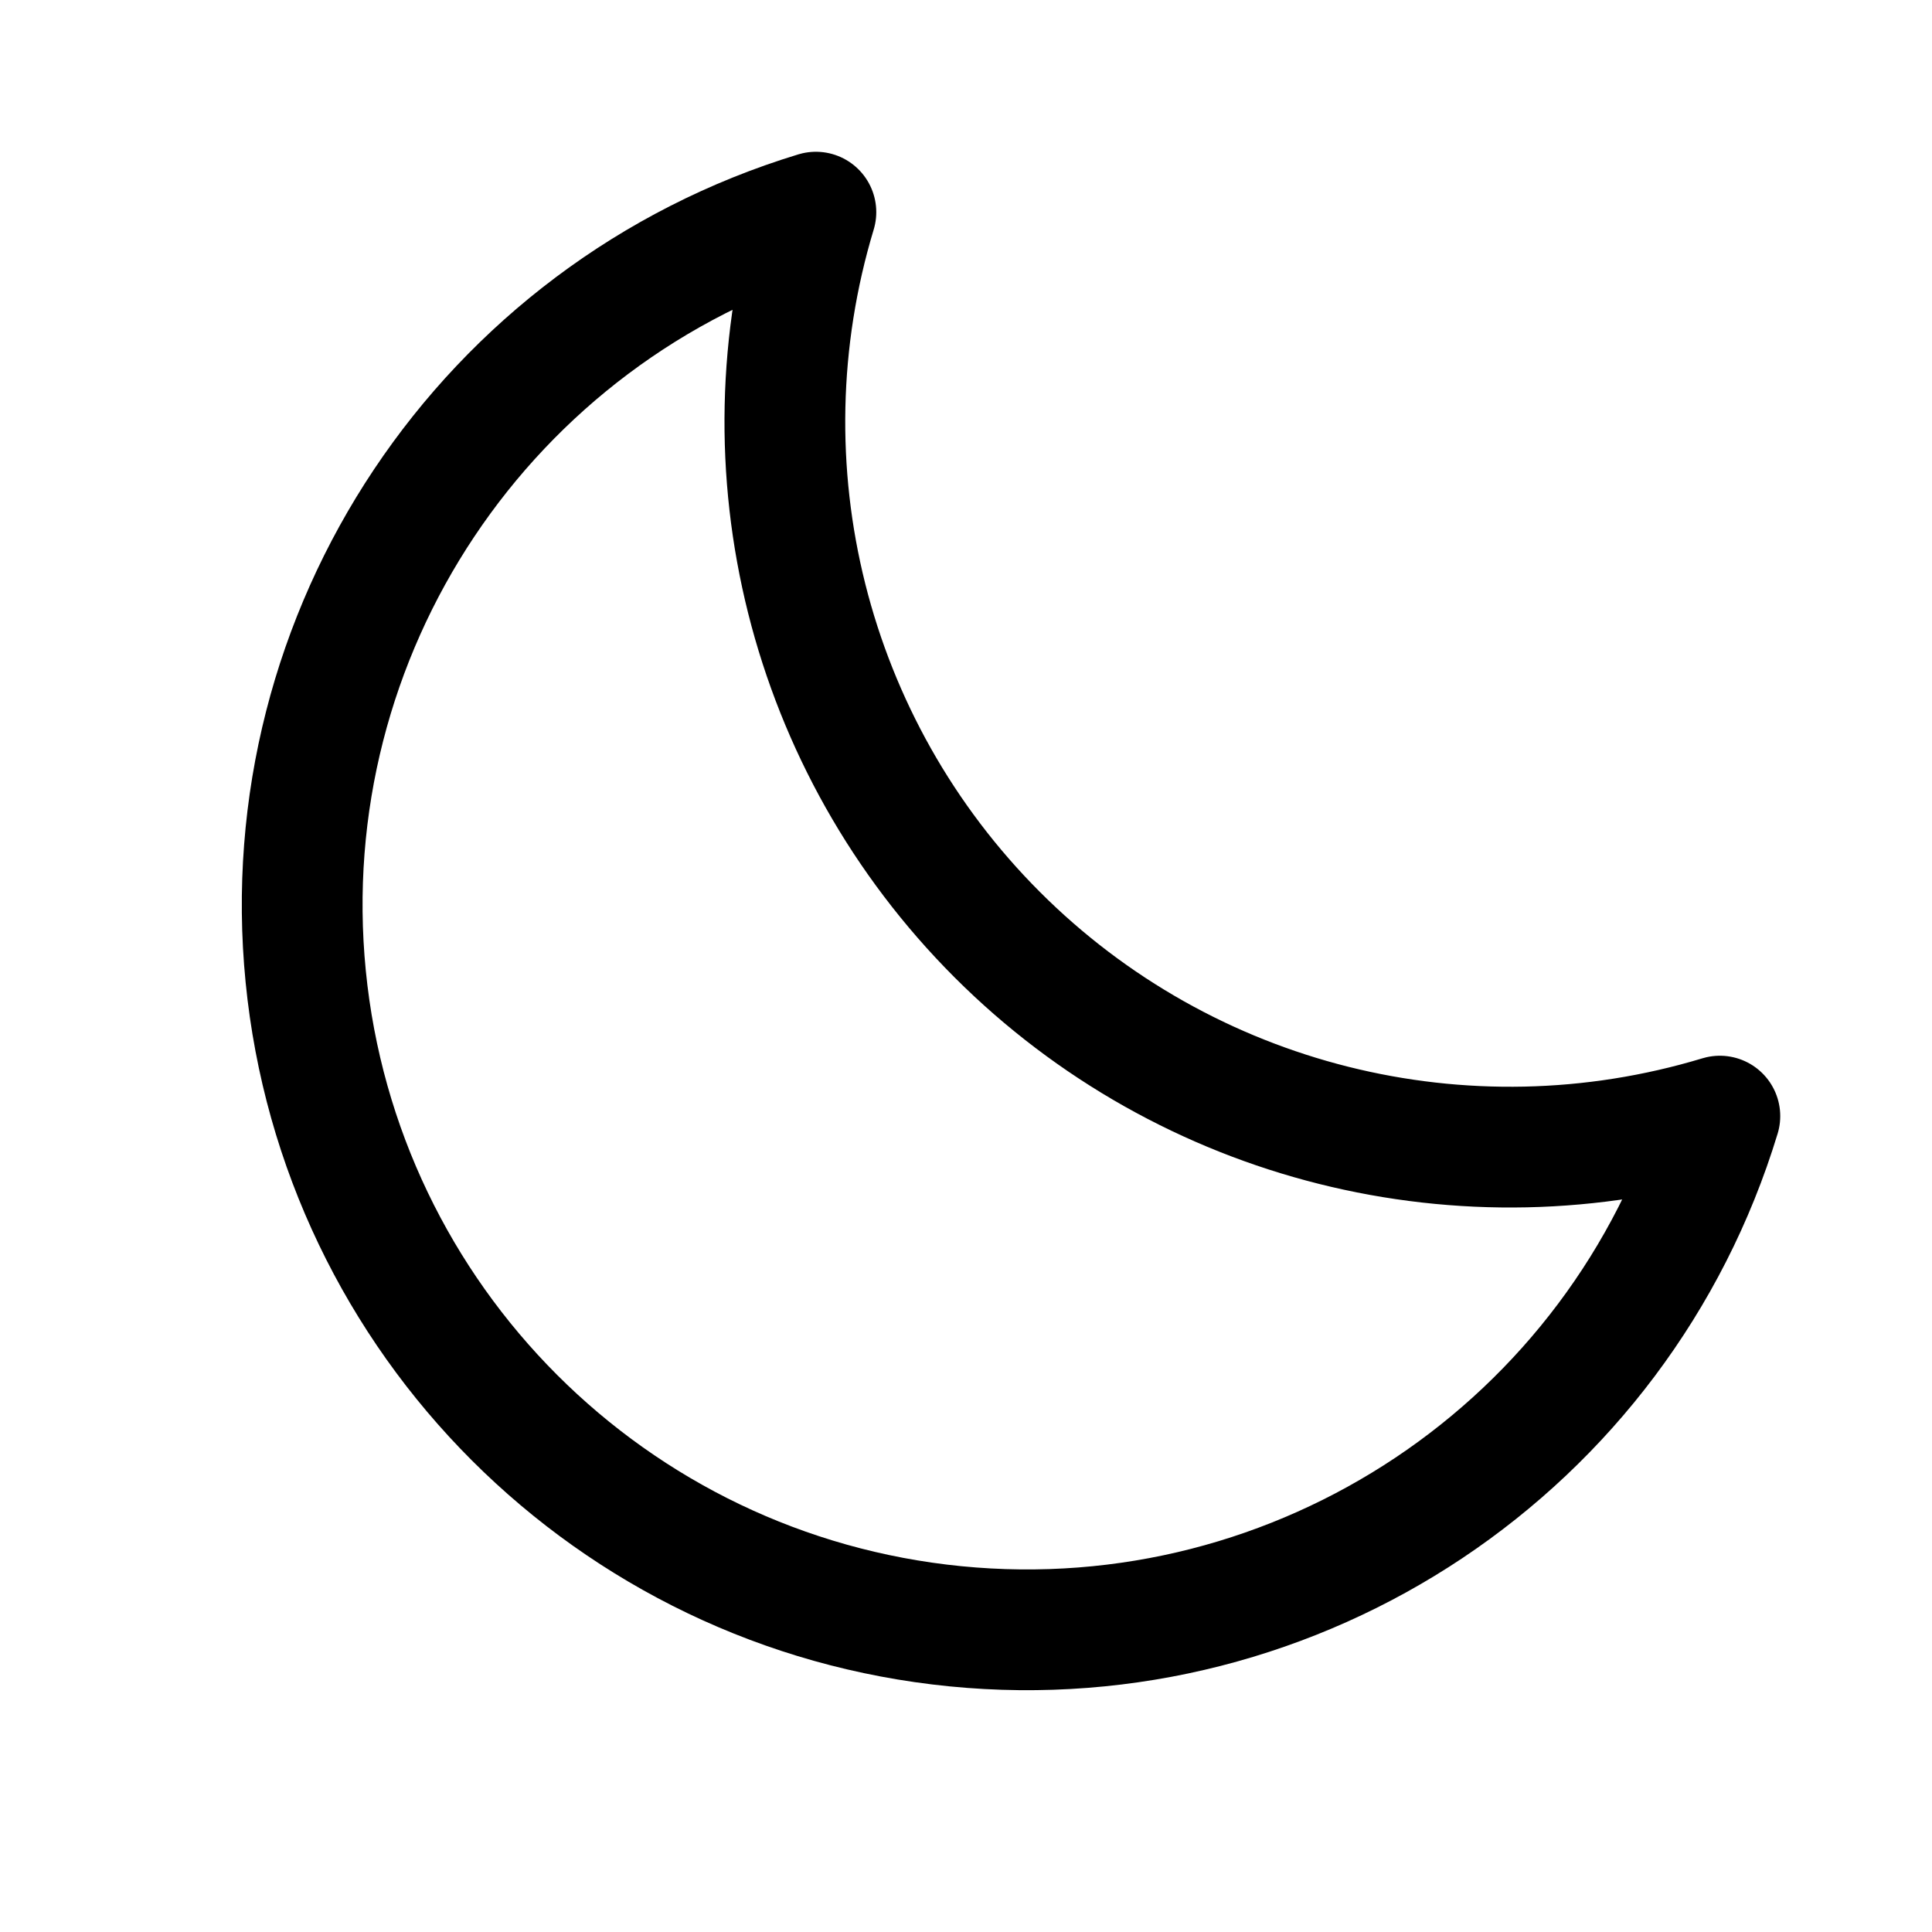
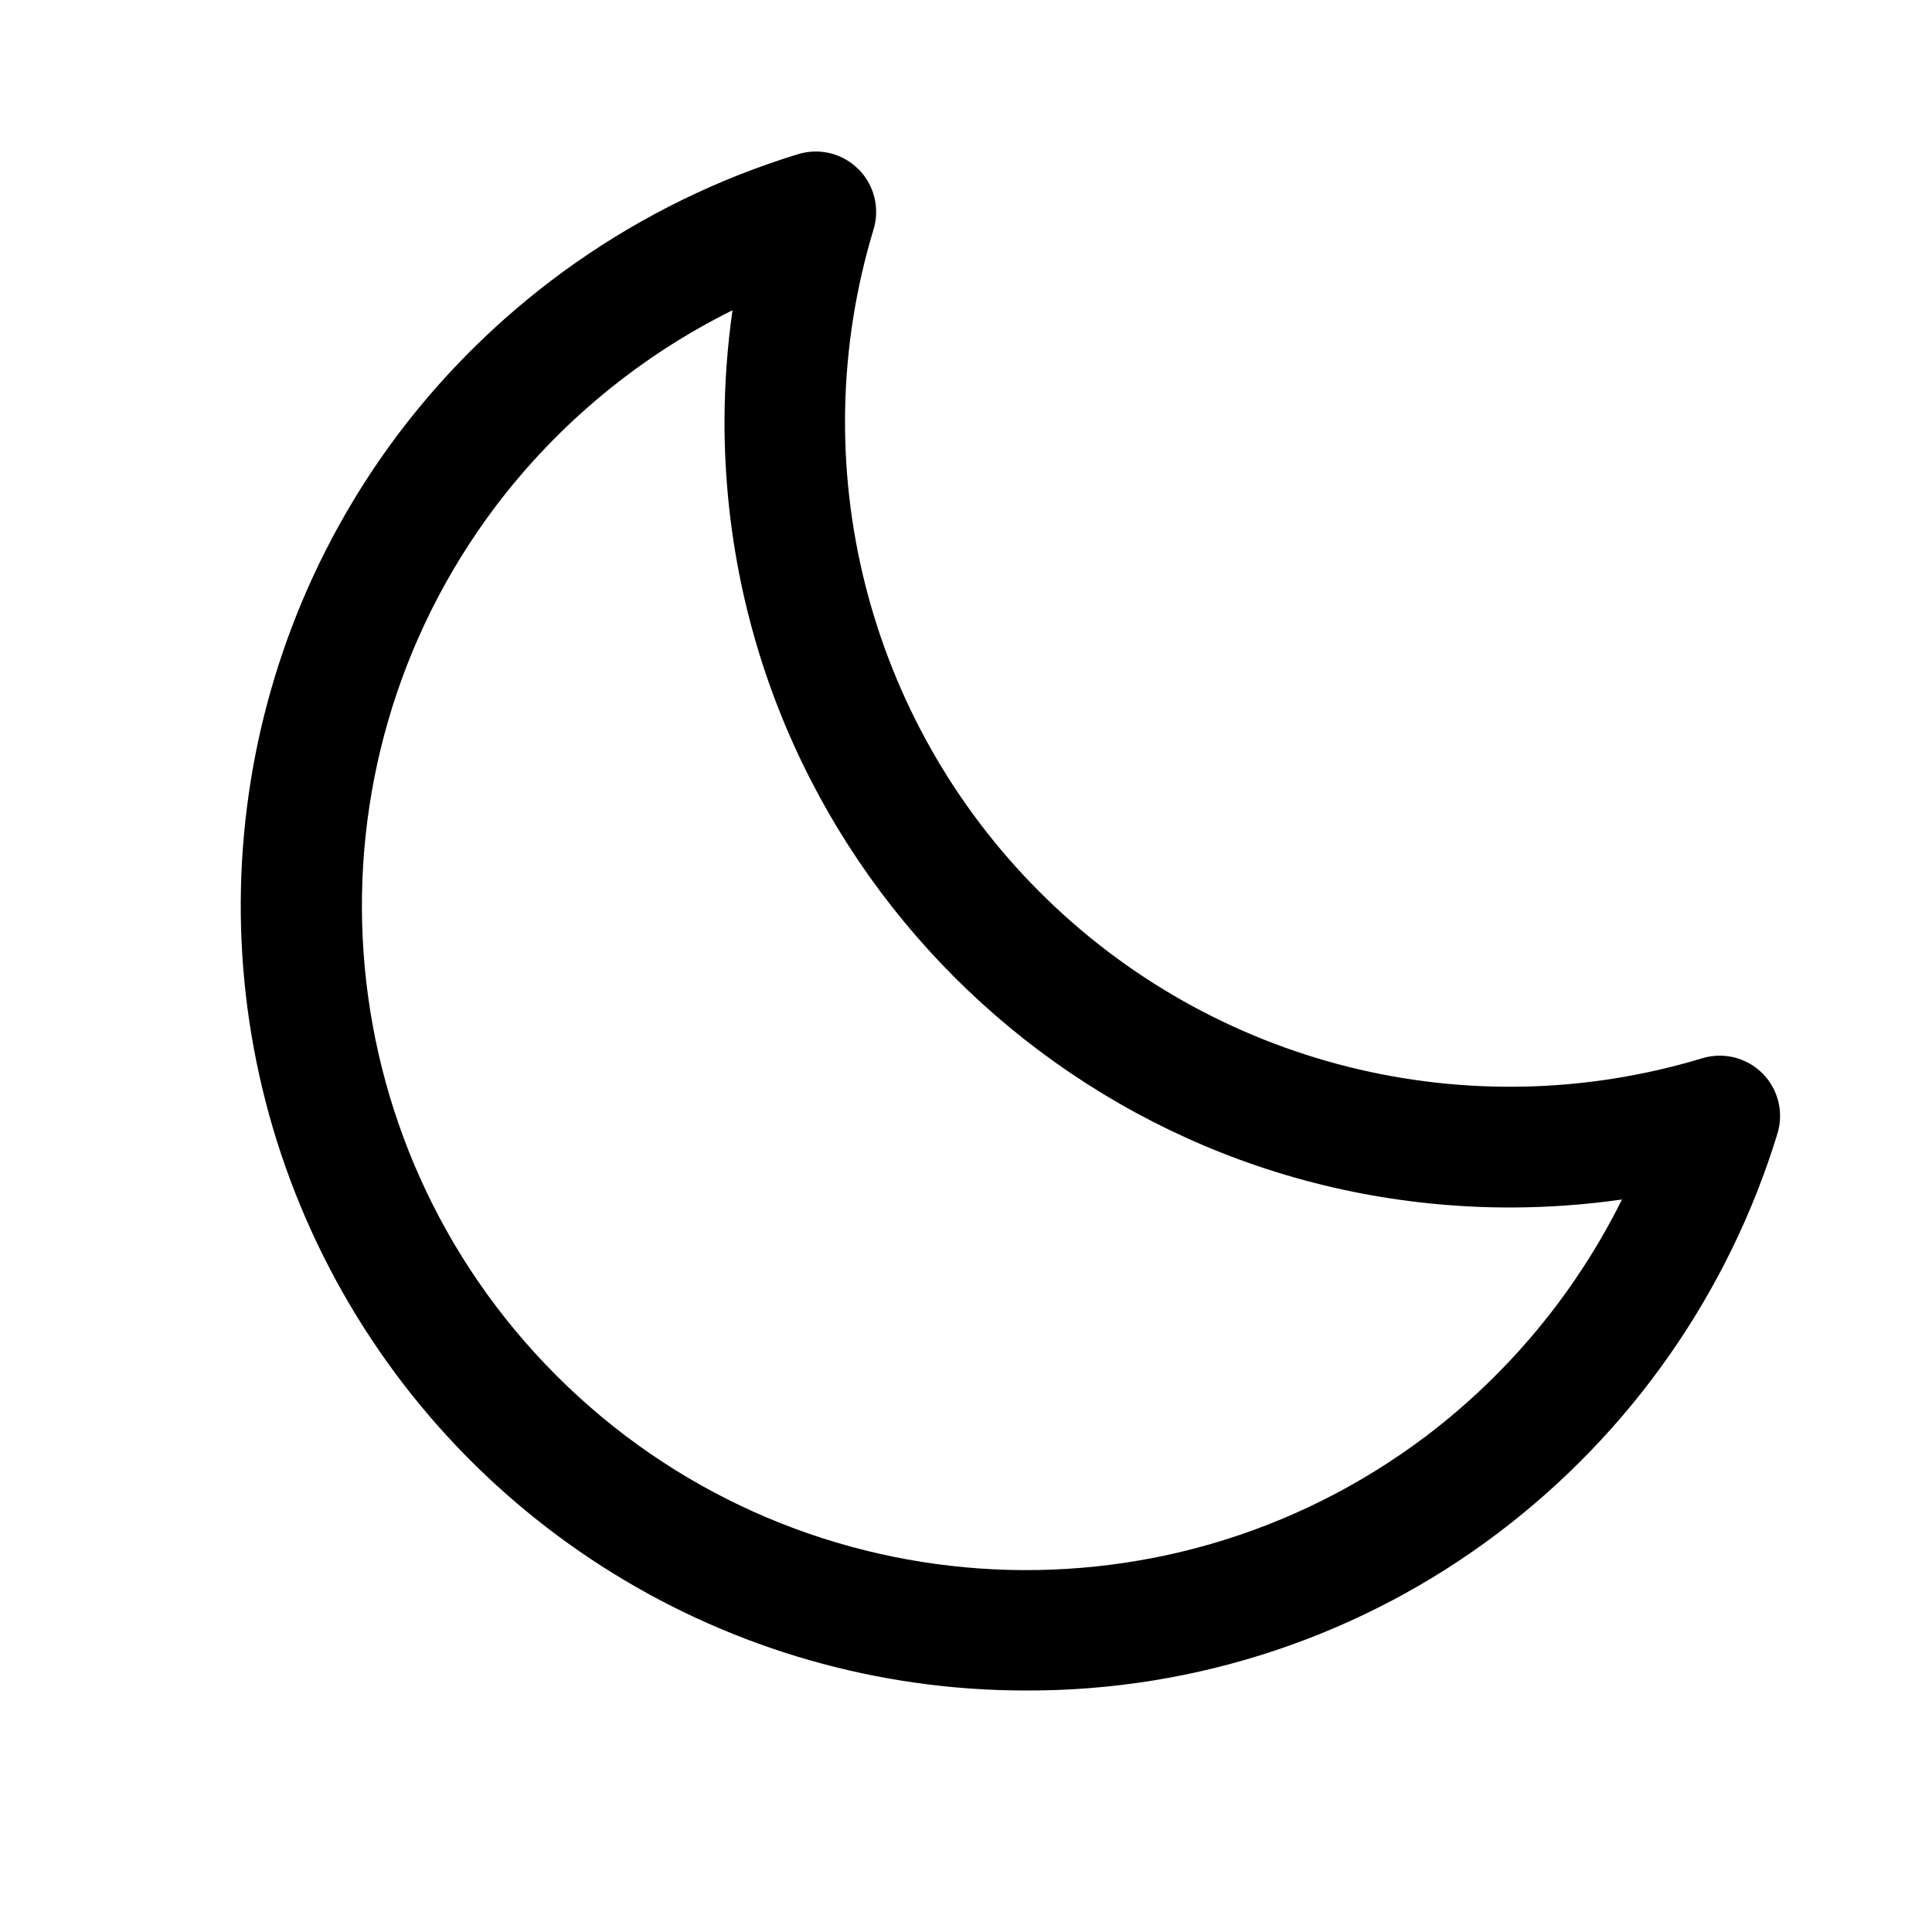
- <svg xmlns="http://www.w3.org/2000/svg" viewBox="0 0 256 256">
-   <rect width="256" height="256" fill="none" />
-   <path d="M108.11,28.11A96.09,96.09,0,0,0,227.89,147.89,96,96,0,1,1,108.11,28.11Z" fill="none" stroke="currentColor" stroke-linecap="round" stroke-linejoin="round" stroke-width="16" />
+ <svg xmlns="http://www.w3.org/2000/svg" viewBox="0 0 256 256" fill="currentColor">
+   <path d="M233.54,142.23a8,8,0,0,0-8-2,88.08,88.08,0,0,1-109.8-109.8,8,8,0,0,0-10-10,104.84,104.84,0,0,0-52.91,37A104,104,0,0,0,136,224a103.09,103.09,0,0,0,62.52-20.88,104.84,104.84,0,0,0,37-52.91A8,8,0,0,0,233.54,142.23ZM188.9,190.34A88,88,0,0,1,65.66,67.11a89,89,0,0,1,31.4-26A106,106,0,0,0,96,56,104.11,104.11,0,0,0,200,160a106,106,0,0,0,14.92-1.06A89,89,0,0,1,188.9,190.34Z" />
</svg>
